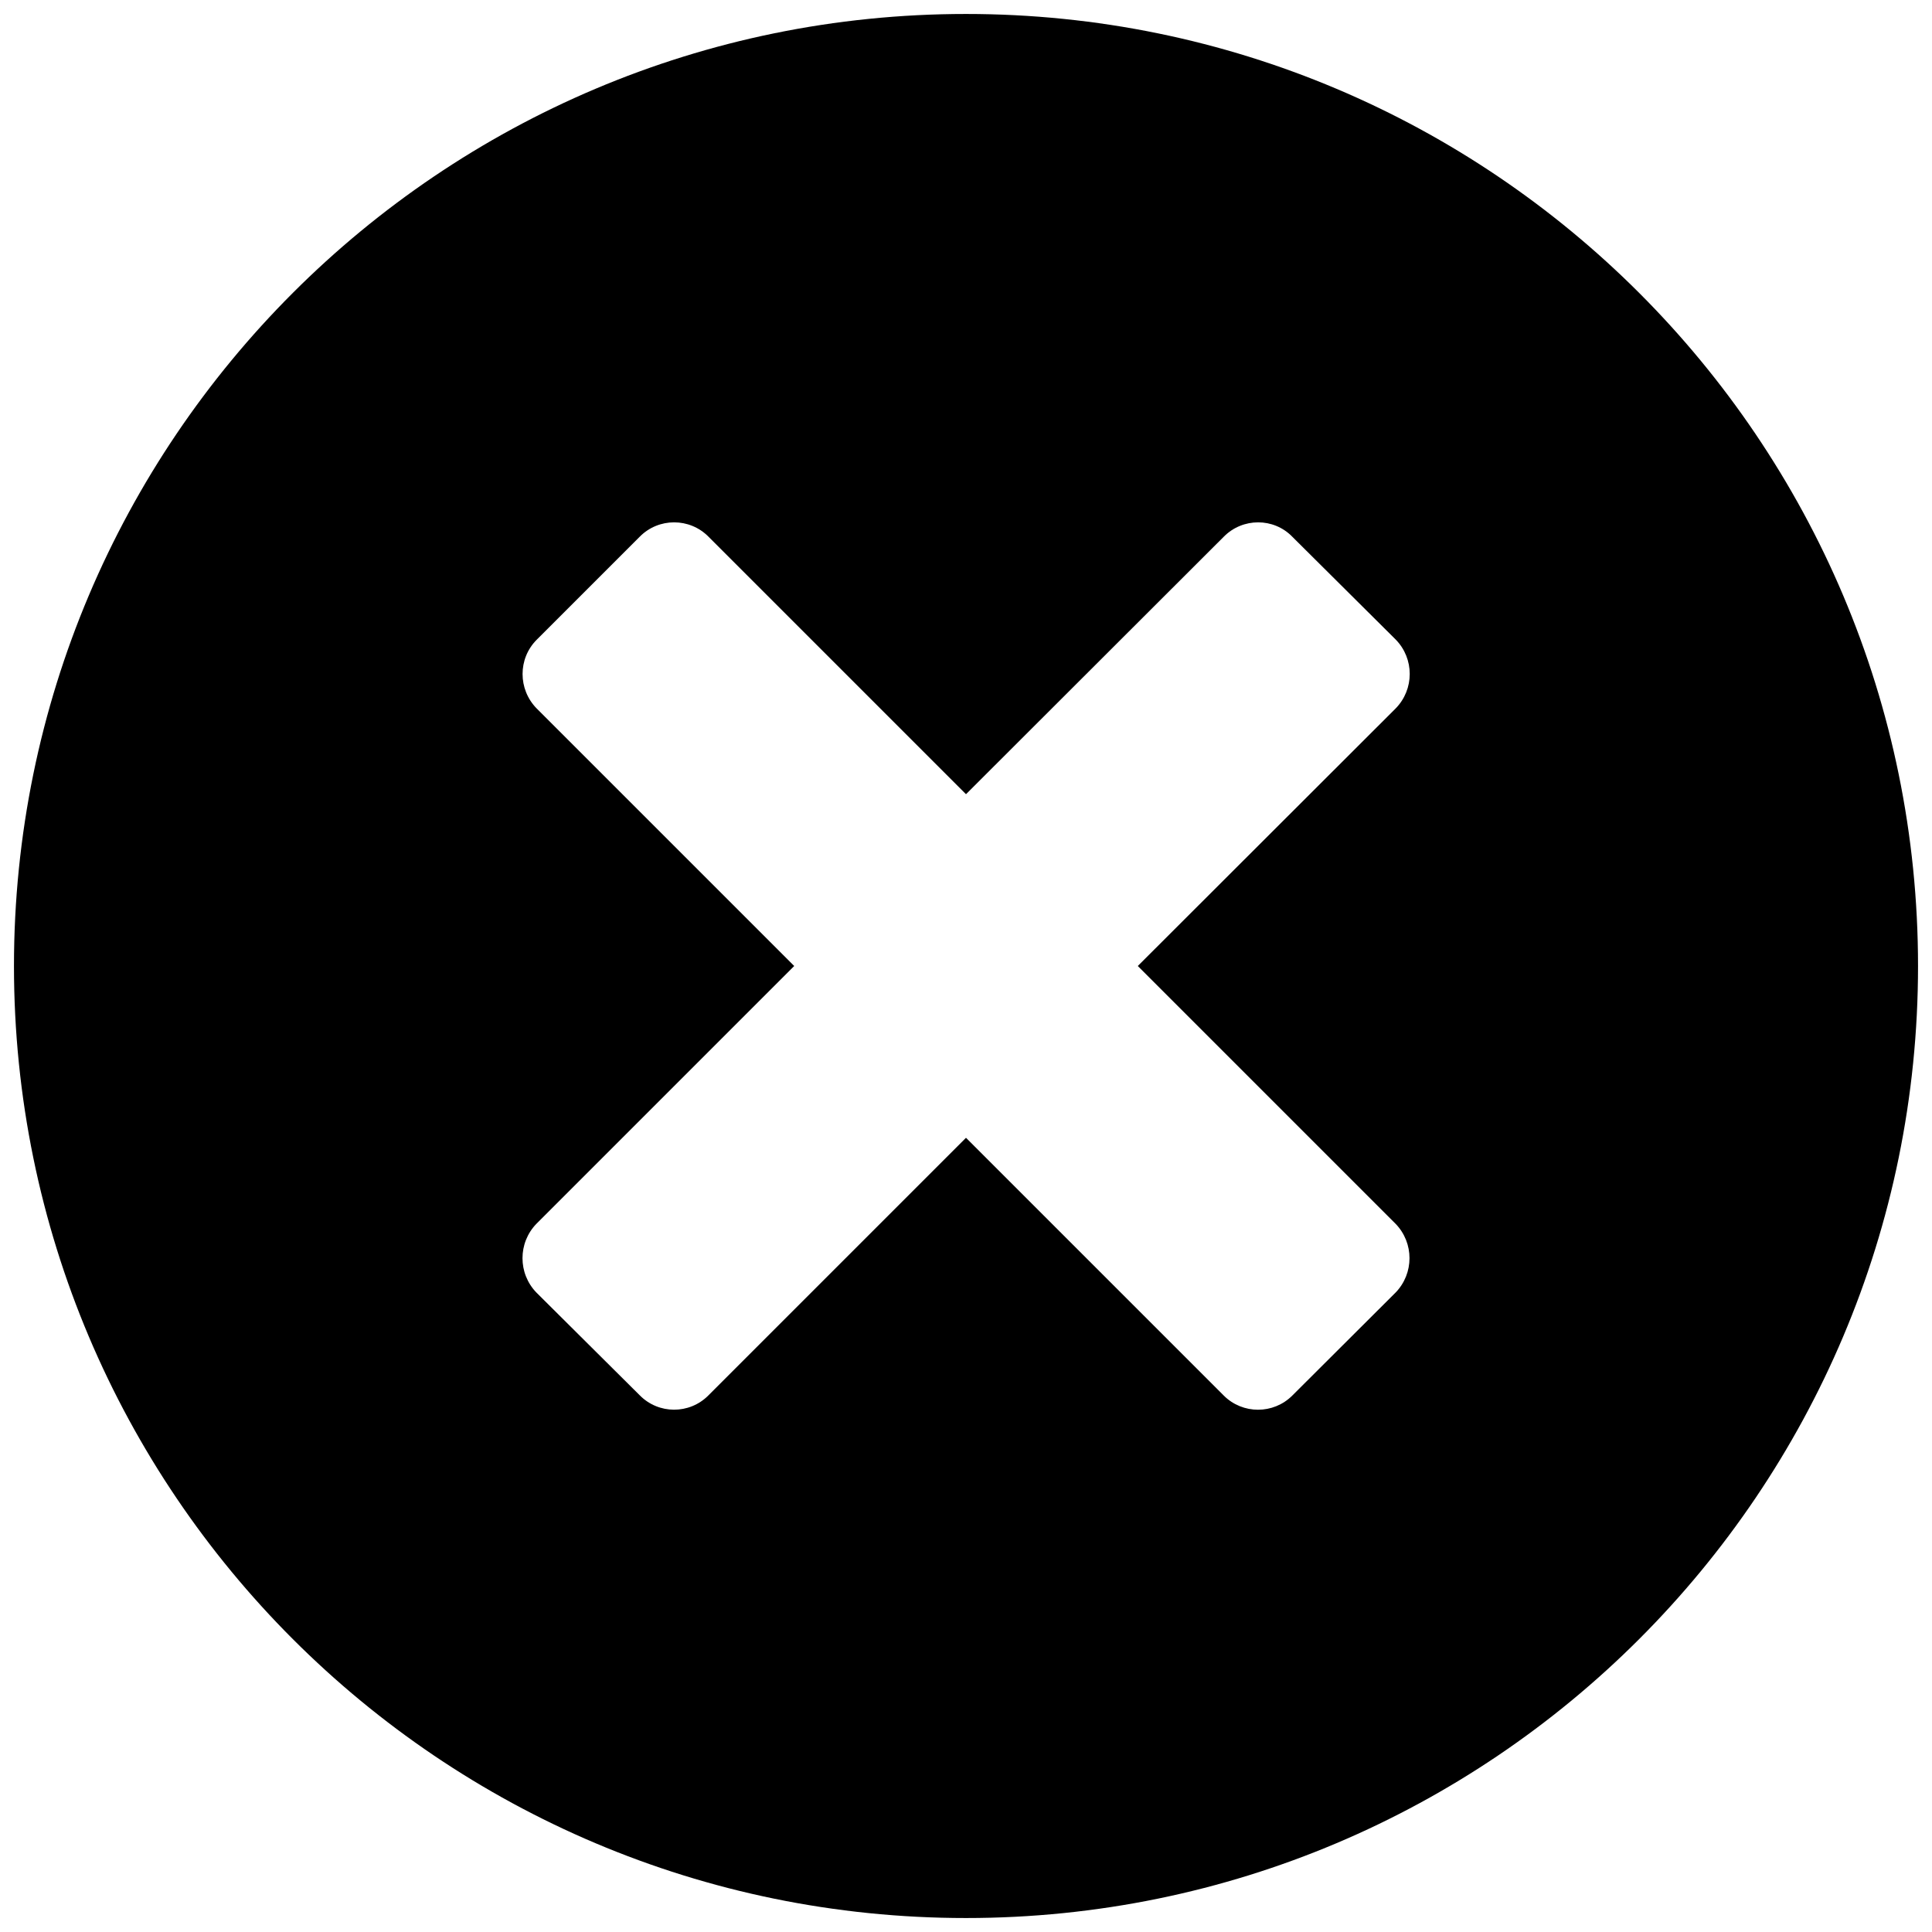
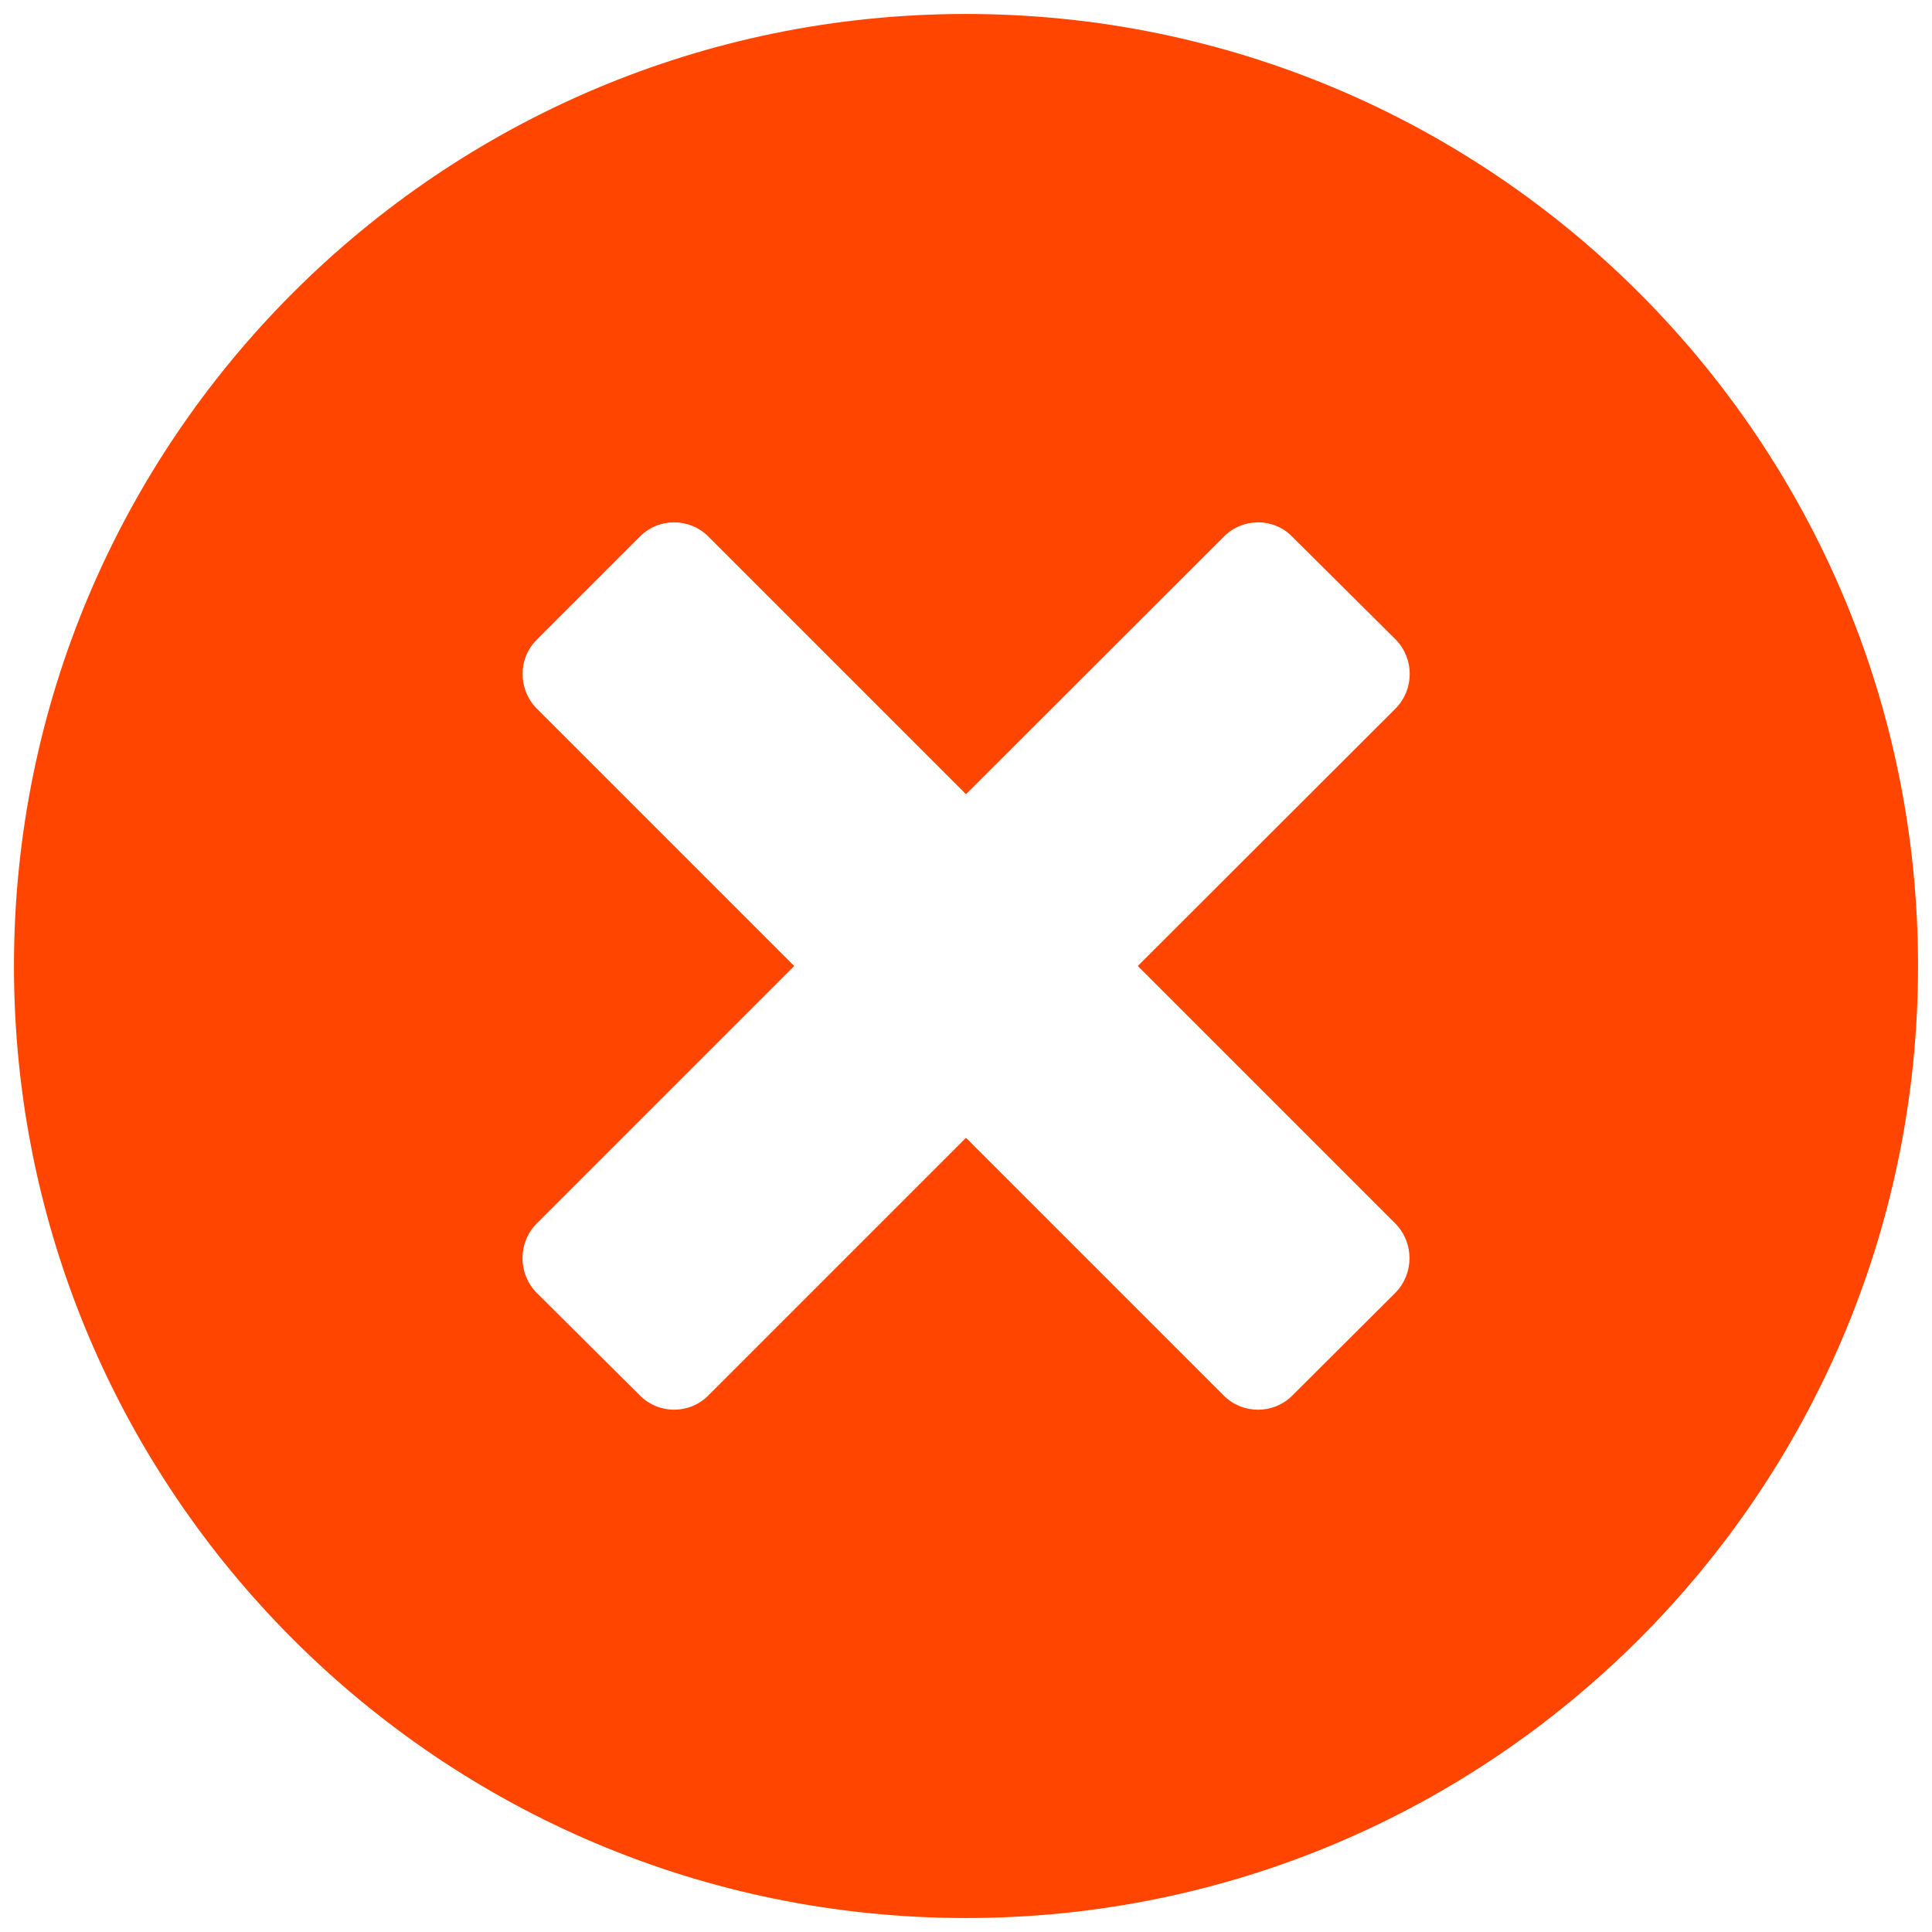
- <svg xmlns="http://www.w3.org/2000/svg" viewBox="0 0 26 26" width="52" height="52" fill="#000000">
-   <path d="M 13 0.188 C 5.926 0.188 0.188 5.926 0.188 13 C 0.188 20.074 5.926 25.812 13 25.812 C 20.074 25.812 25.812 20.074 25.812 13 C 25.812 5.926 20.074 0.188 13 0.188 Z M 18.781 17.395 L 17.391 18.781 C 17.137 19.035 16.723 19.035 16.469 18.781 L 13 15.312 L 9.531 18.781 C 9.277 19.035 8.863 19.035 8.609 18.777 L 7.219 17.395 C 6.969 17.137 6.969 16.727 7.219 16.469 L 10.688 13 L 7.223 9.535 C 6.969 9.277 6.969 8.863 7.223 8.609 L 8.609 7.223 C 8.863 6.965 9.281 6.965 9.535 7.223 L 13 10.688 L 16.469 7.223 C 16.723 6.965 17.141 6.965 17.391 7.223 L 18.781 8.605 C 19.035 8.863 19.035 9.277 18.781 9.535 L 15.312 13 L 18.781 16.469 C 19.031 16.727 19.031 17.137 18.781 17.395 Z" />
+ <svg xmlns="http://www.w3.org/2000/svg" width="26px" height="26px" viewBox="0 0 26 26" version="1.1">
+   <defs />
+   <g id="Page-1" stroke="none" stroke-width="1" fill="none" fill-rule="evenodd">
+     <g id="cancel" fill="#FF4500" fill-rule="nonzero">
+       <path d="M13,0.188 C5.926,0.188 0.188,5.926 0.188,13 C0.188,20.074 5.926,25.812 13,25.812 C20.074,25.812 25.812,20.074 25.812,13 C25.812,5.926 20.074,0.188 13,0.188 Z M18.781,17.395 L17.391,18.781 C17.137,19.035 16.723,19.035 16.469,18.781 L13,15.312 L9.531,18.781 C9.277,19.035 8.863,19.035 8.609,18.777 L7.219,17.395 C6.969,17.137 6.969,16.727 7.219,16.469 L10.688,13 L7.223,9.535 C6.969,9.277 6.969,8.863 7.223,8.609 L8.609,7.223 C8.863,6.965 9.281,6.965 9.535,7.223 L13,10.688 L16.469,7.223 C16.723,6.965 17.141,6.965 17.391,7.223 L18.781,8.605 C19.035,8.863 19.035,9.277 18.781,9.535 L15.312,13 L18.781,16.469 C19.031,16.727 19.031,17.137 18.781,17.395 Z" id="Shape" />
+     </g>
+   </g>
</svg>
